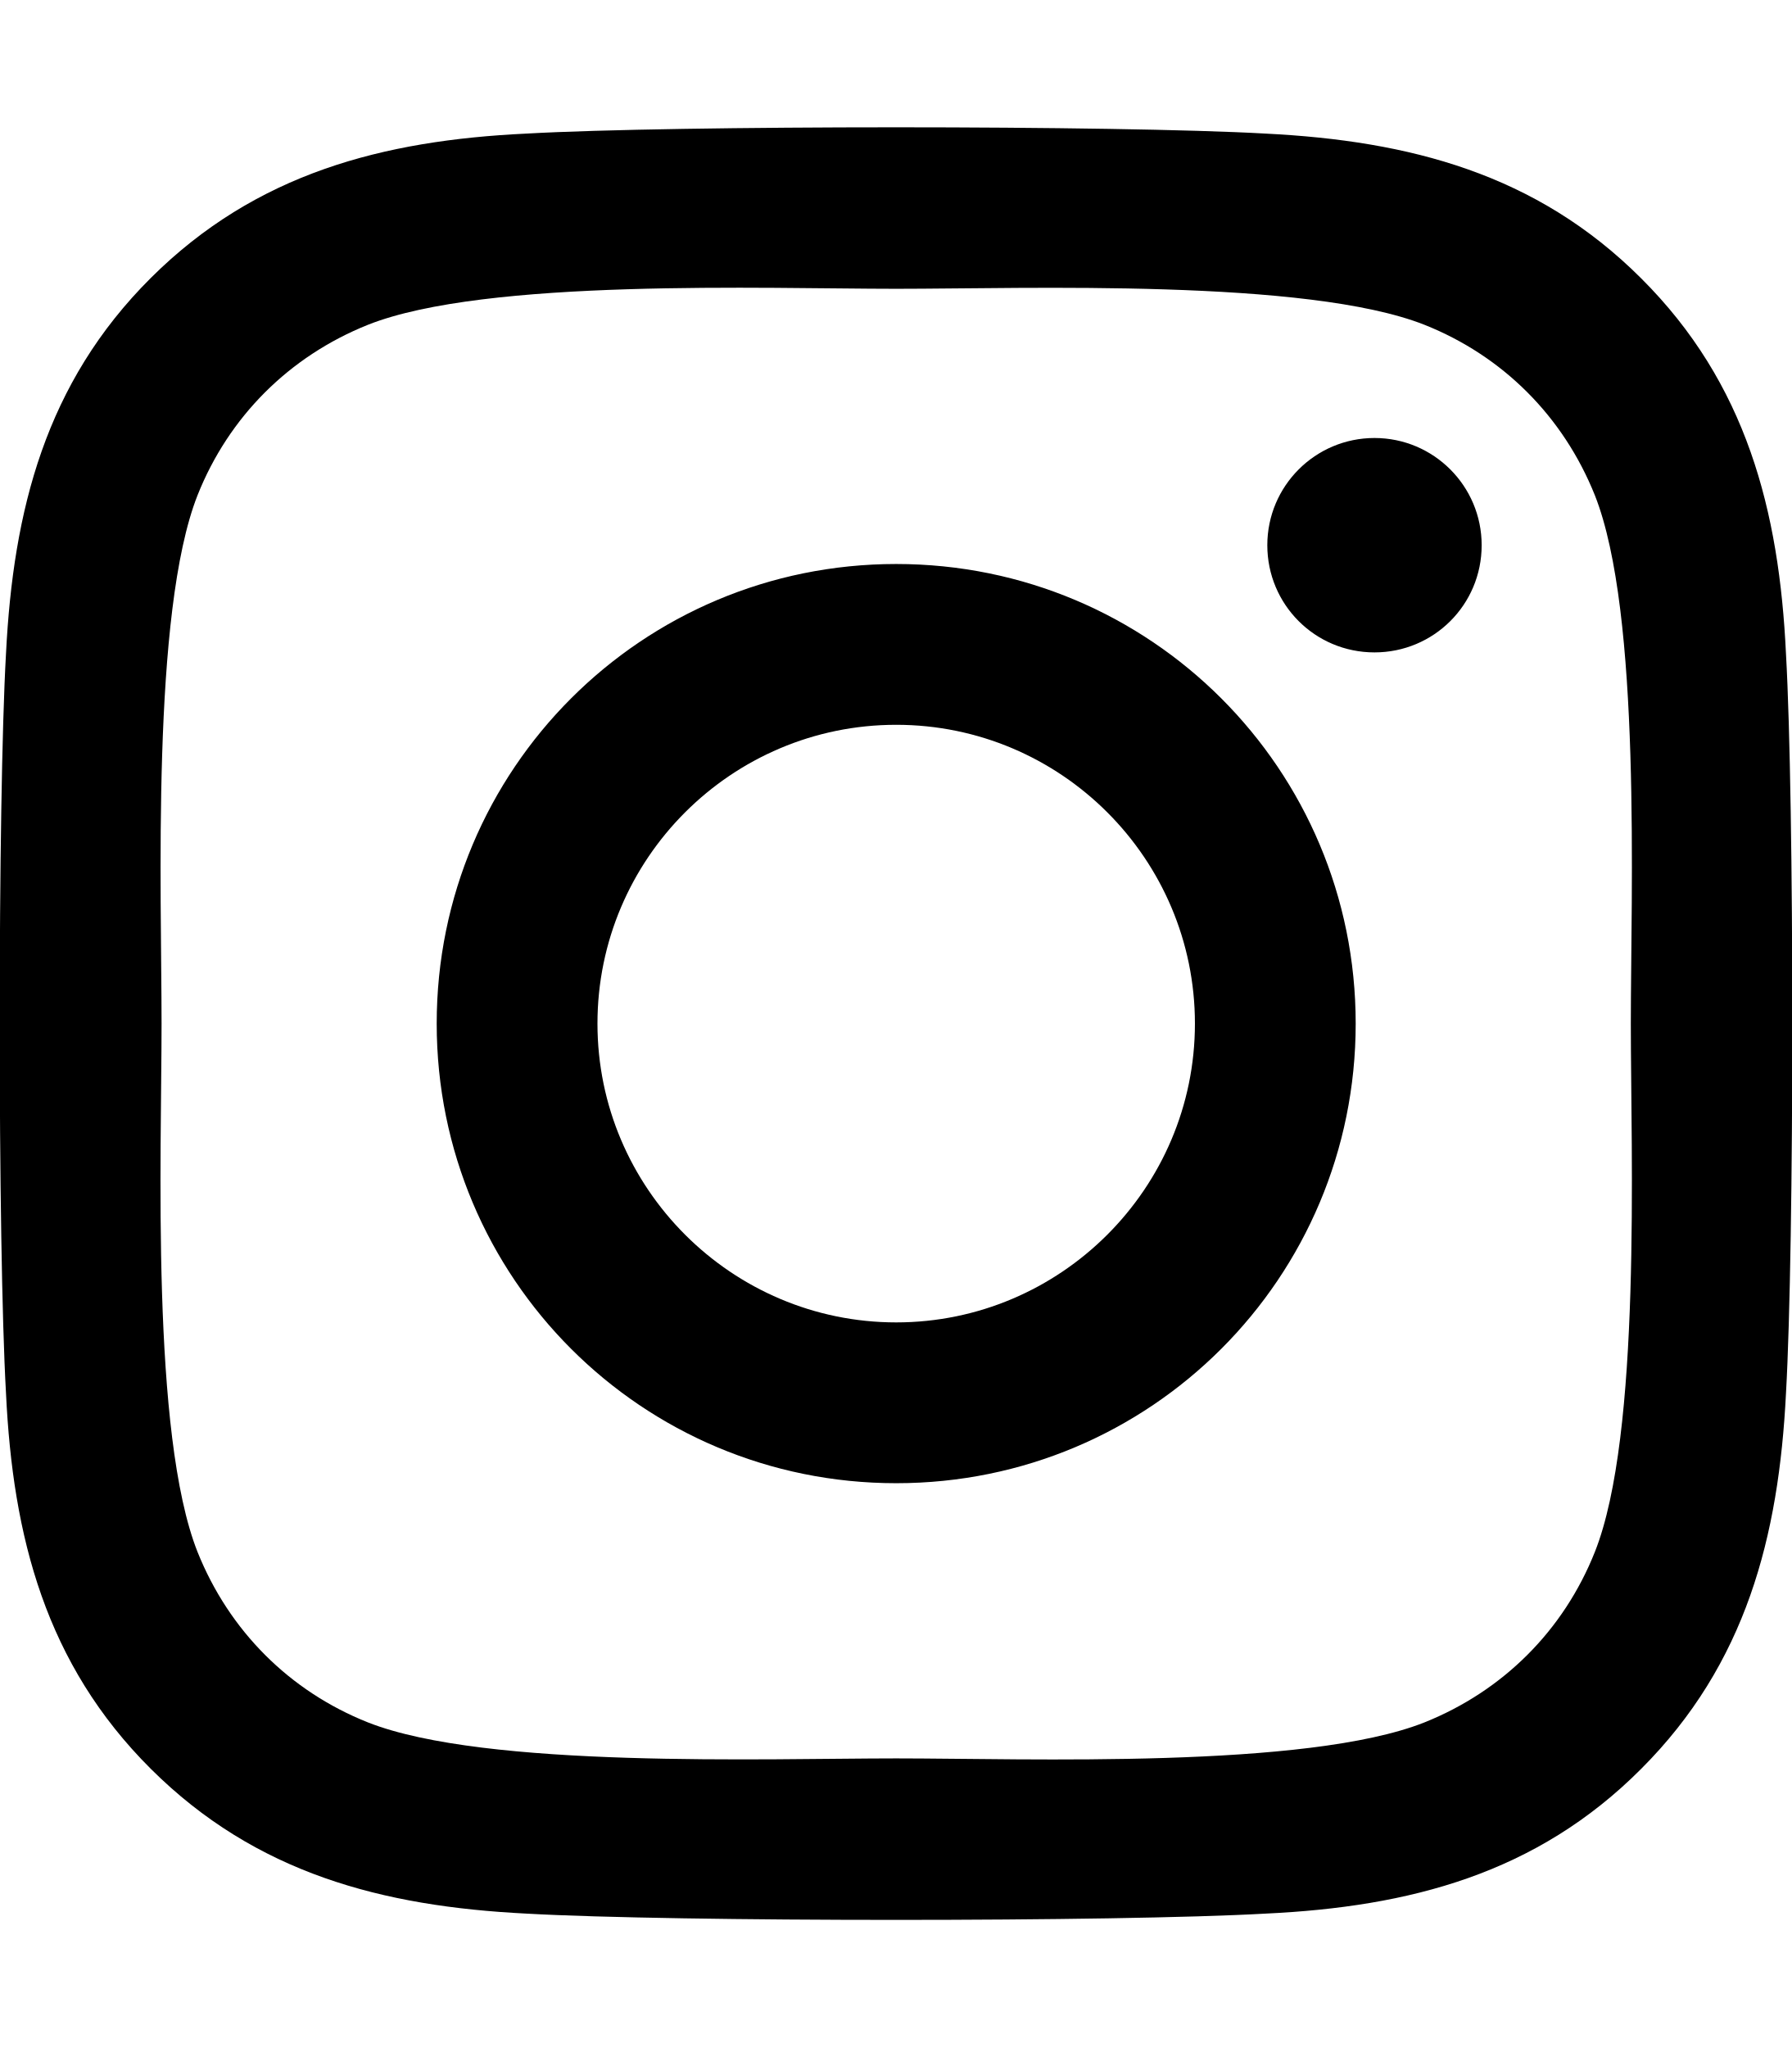
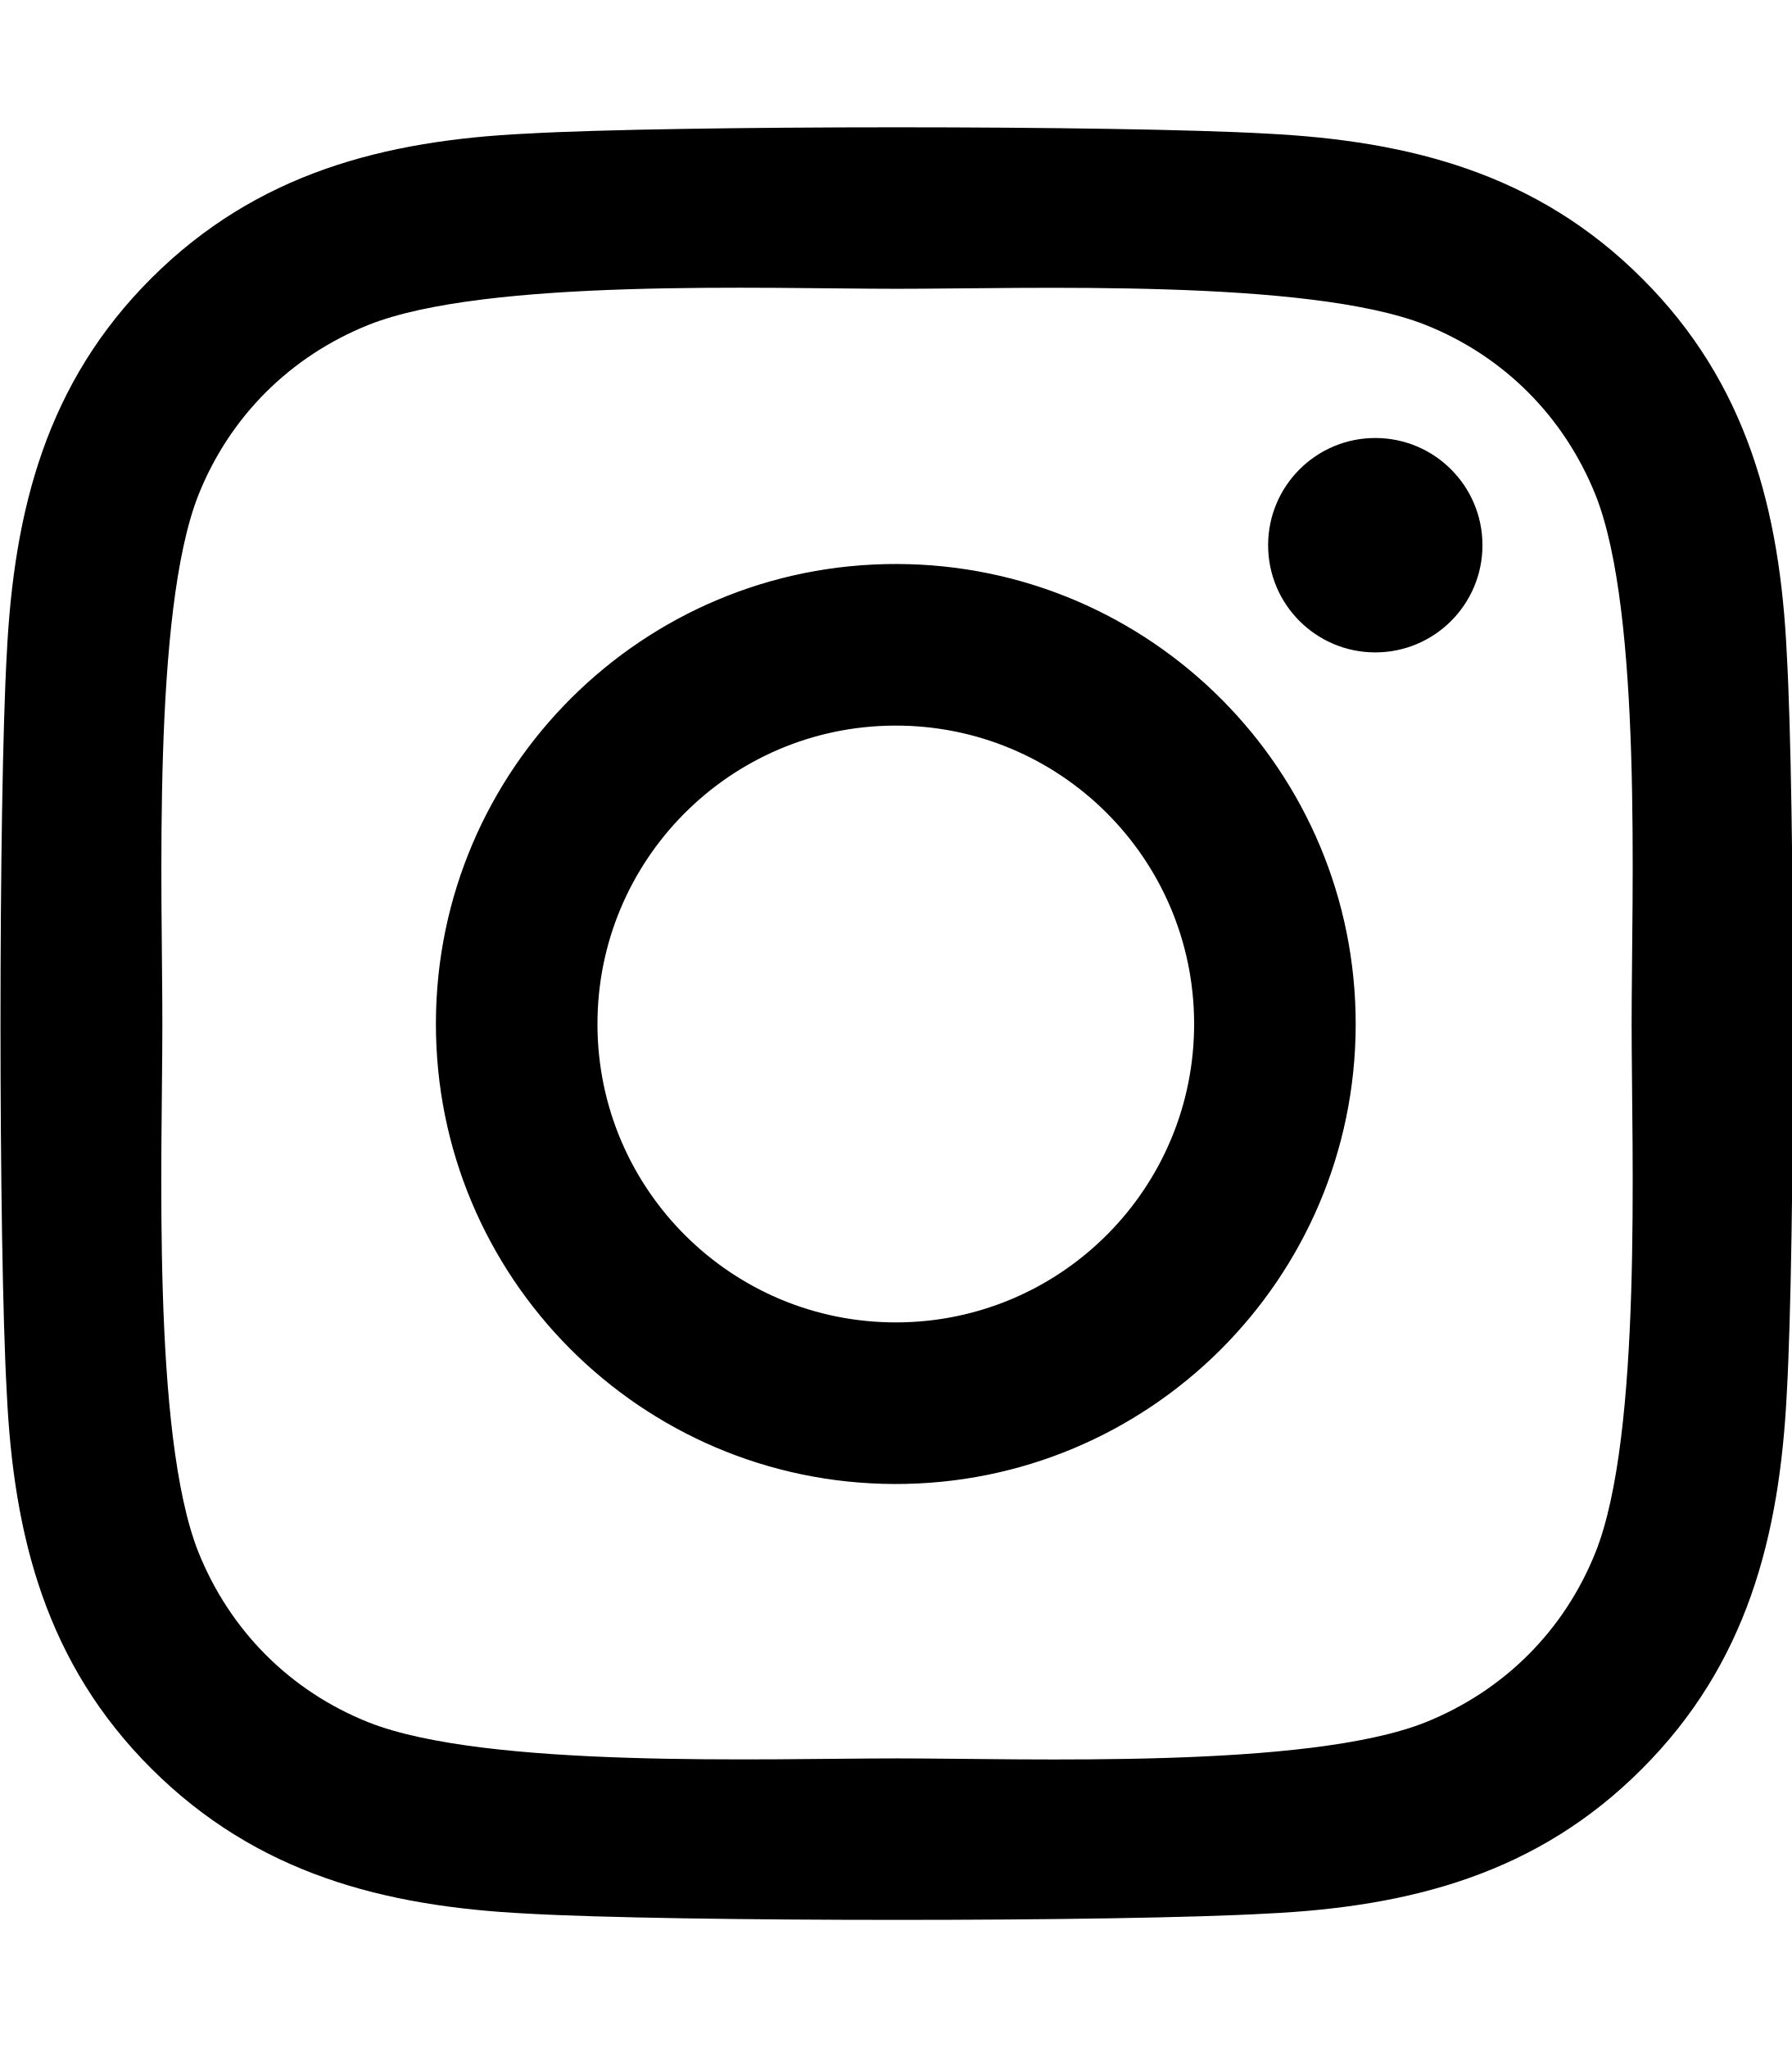
<svg xmlns="http://www.w3.org/2000/svg" id="icon" viewBox="0 0 448 512">
-   <path d="M224.1 141c-63.6 0-114.9 51.3-114.9 114.9s51.3 114.9 114.9 114.9S339 319.5 339 255.9 287.7 141 224.1 141zm0 189.6c-41.1 0-74.7-33.5-74.7-74.7s33.5-74.7 74.7-74.7 74.7 33.5 74.7 74.7-33.6 74.7-74.7 74.7zm146.4-194.3c0 14.9-12 26.8-26.8 26.8-14.9 0-26.8-12-26.8-26.8s12-26.8 26.8-26.8 26.8 12 26.8 26.8zm76.1 27.2c-1.7-35.9-9.9-67.7-36.2-93.9-26.2-26.2-58-34.4-93.9-36.2-37-2.1-147.9-2.1-184.9 0-35.8 1.7-67.6 9.9-93.9 36.1s-34.4 58-36.2 93.9c-2.1 37-2.1 147.9 0 184.9 1.7 35.9 9.9 67.7 36.2 93.9s58 34.4 93.9 36.2c37 2.1 147.9 2.1 184.9 0 35.9-1.7 67.7-9.9 93.9-36.2 26.2-26.2 34.4-58 36.2-93.9 2.1-37 2.1-147.8 0-184.8zM398.8 388c-7.8 19.6-22.9 34.7-42.6 42.6-29.5 11.7-99.5 9-132.1 9s-102.7 2.6-132.1-9c-19.6-7.8-34.7-22.9-42.6-42.6-11.7-29.5-9-99.5-9-132.1s-2.6-102.7 9-132.1c7.8-19.6 22.9-34.7 42.6-42.6 29.5-11.7 99.5-9 132.1-9s102.7-2.6 132.1 9c19.6 7.8 34.7 22.9 42.6 42.6 11.7 29.5 9 99.5 9 132.1s2.7 102.7-9 132.1z" />
+   <path d="M224.3 141a115 115 0 1 0 -.6 230 115 115 0 1 0 .6-230zm-.6 40.4a74.6 74.6 0 1 1 .6 149.2 74.6 74.6 0 1 1 -.6-149.2zm93.4-45.1a26.8 26.8 0 1 1 53.6 0 26.8 26.8 0 1 1 -53.6 0zm129.7 27.2c-1.7-35.9-9.9-67.7-36.2-93.9-26.2-26.2-58-34.4-93.9-36.2-37-2.1-147.9-2.1-184.9 0-35.8 1.7-67.6 9.9-93.9 36.1s-34.4 58-36.2 93.9c-2.1 37-2.1 147.9 0 184.9 1.7 35.9 9.9 67.7 36.2 93.9s58 34.4 93.9 36.2c37 2.1 147.9 2.1 184.9 0 35.9-1.7 67.7-9.9 93.9-36.2 26.2-26.2 34.4-58 36.2-93.9 2.1-37 2.1-147.8 0-184.8zM399 388c-7.8 19.6-22.9 34.7-42.6 42.6-29.5 11.7-99.5 9-132.1 9s-102.7 2.6-132.1-9c-19.6-7.8-34.7-22.9-42.6-42.6-11.7-29.5-9-99.5-9-132.1s-2.6-102.7 9-132.1c7.8-19.6 22.9-34.7 42.6-42.6 29.5-11.7 99.5-9 132.1-9s102.7-2.6 132.1 9c19.6 7.8 34.7 22.9 42.6 42.6 11.7 29.5 9 99.5 9 132.1s2.7 102.7-9 132.1z" />
</svg>
